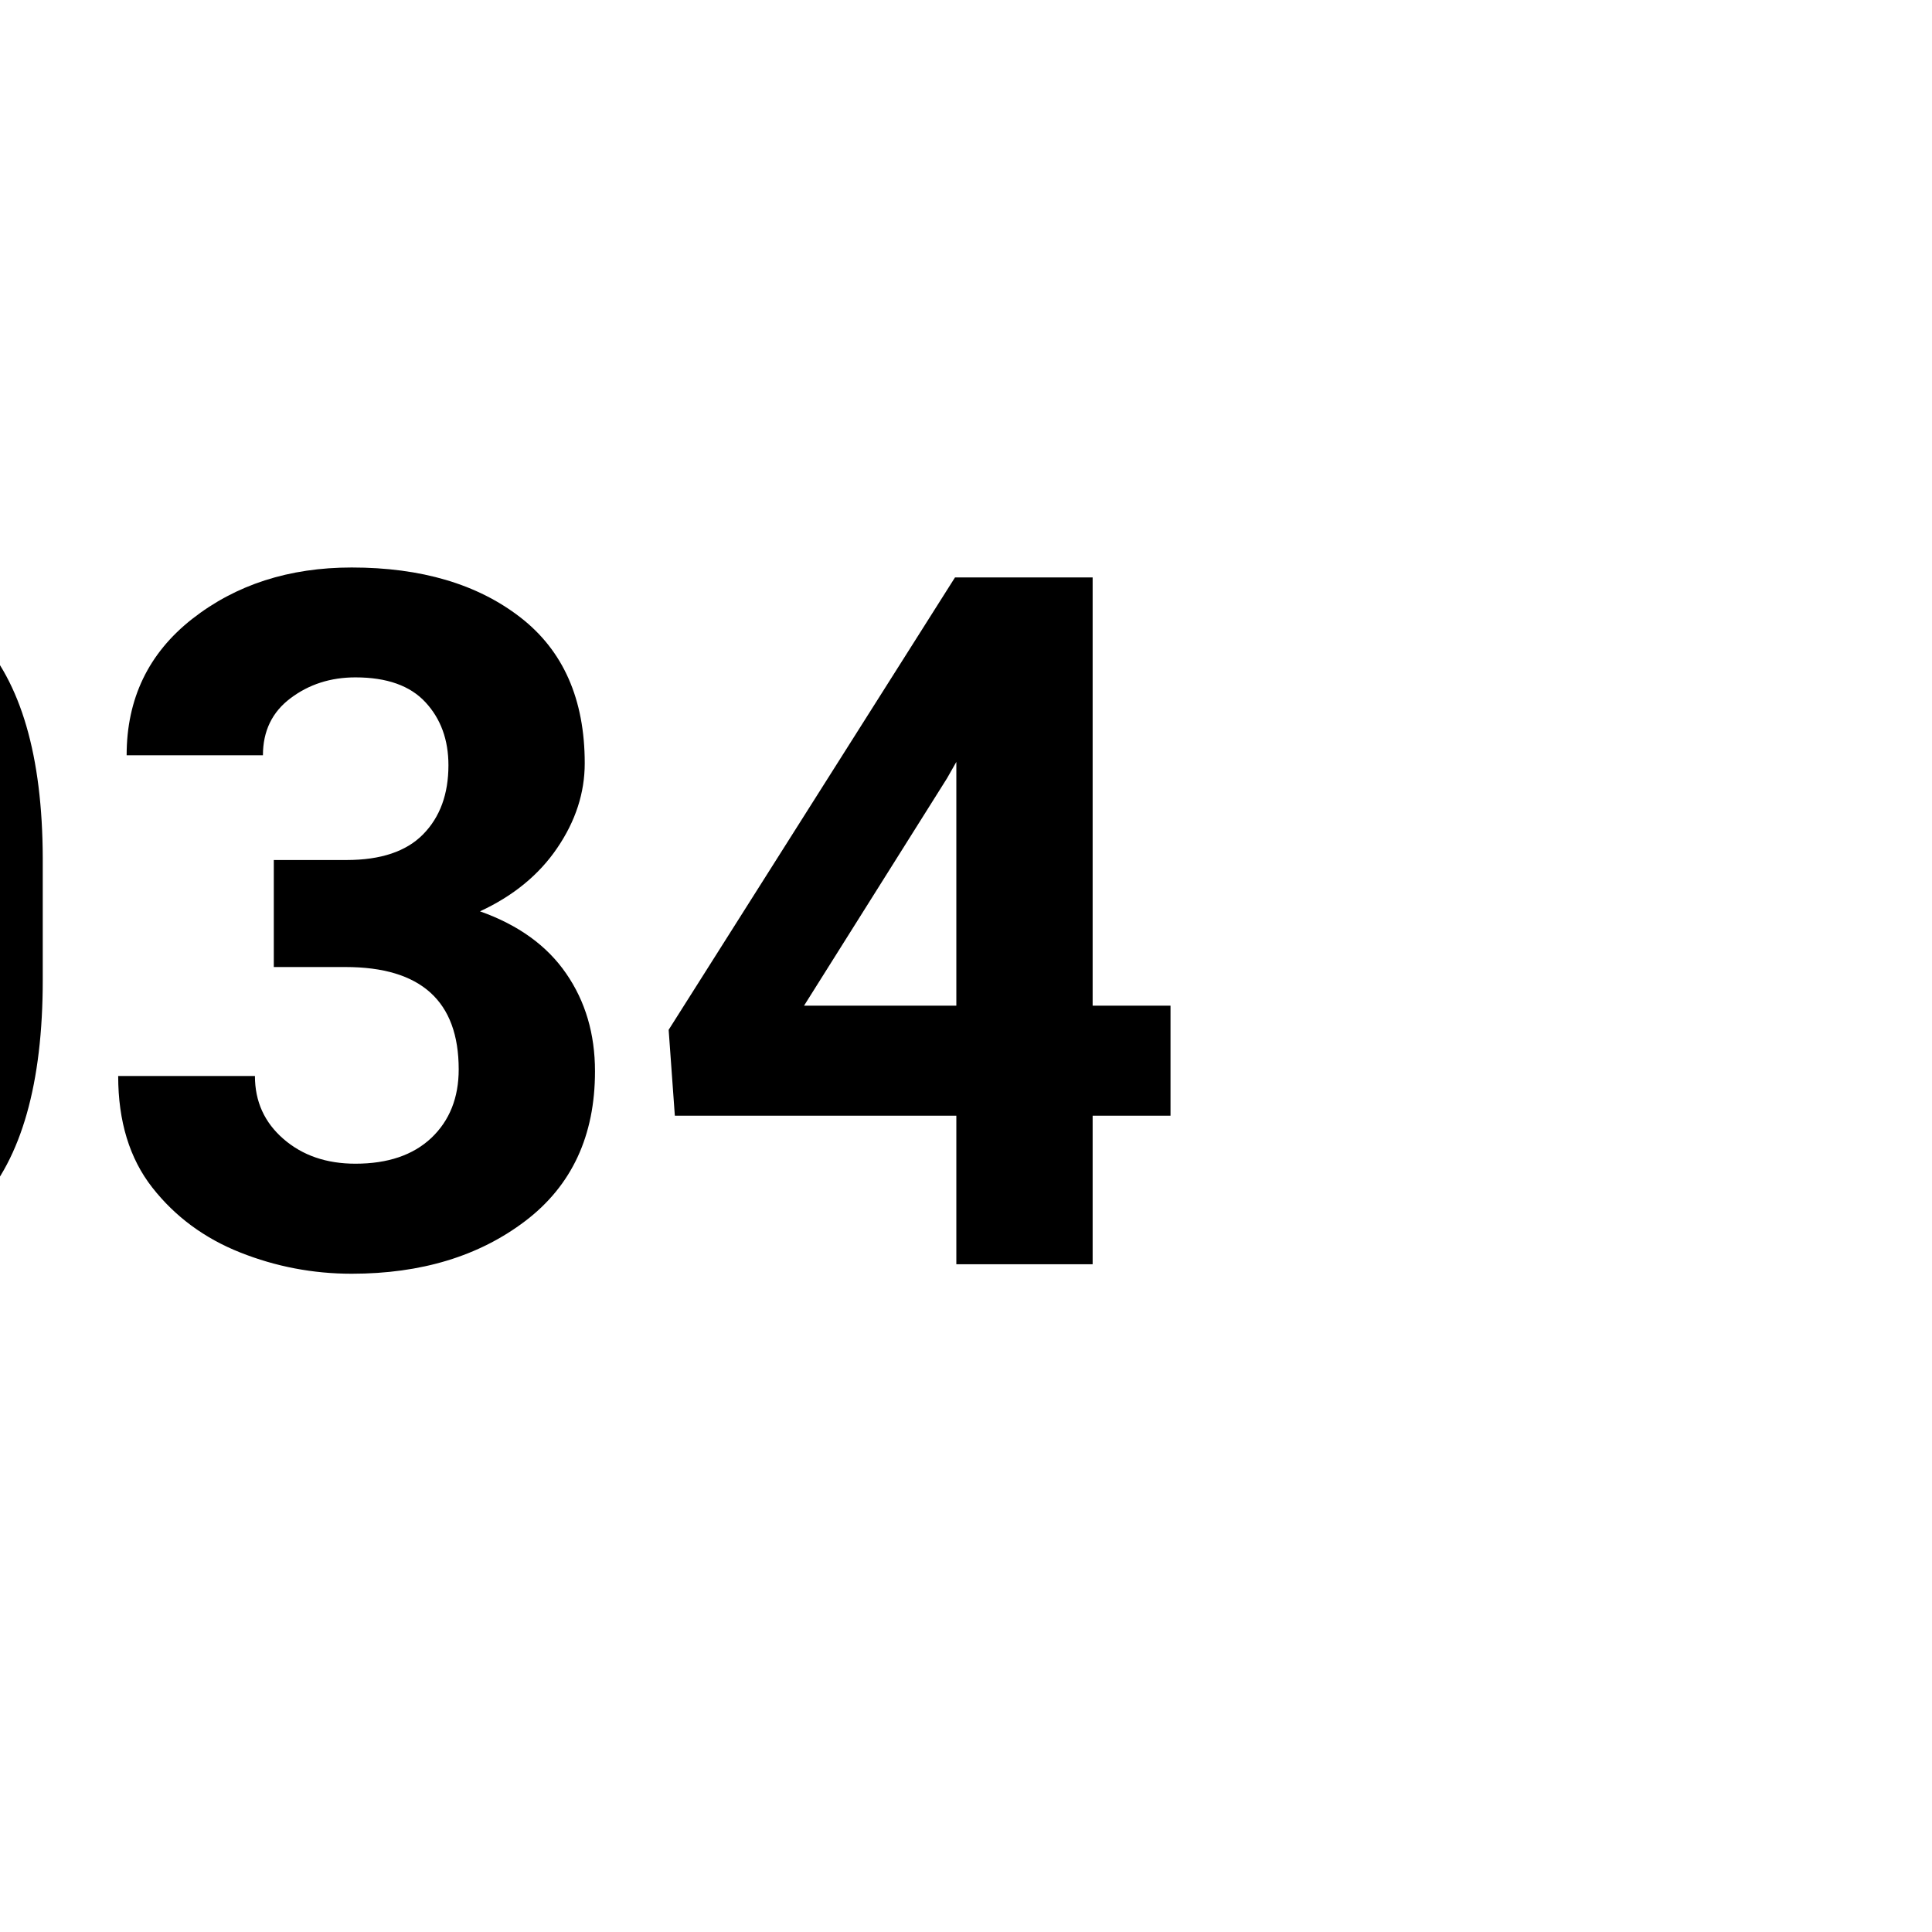
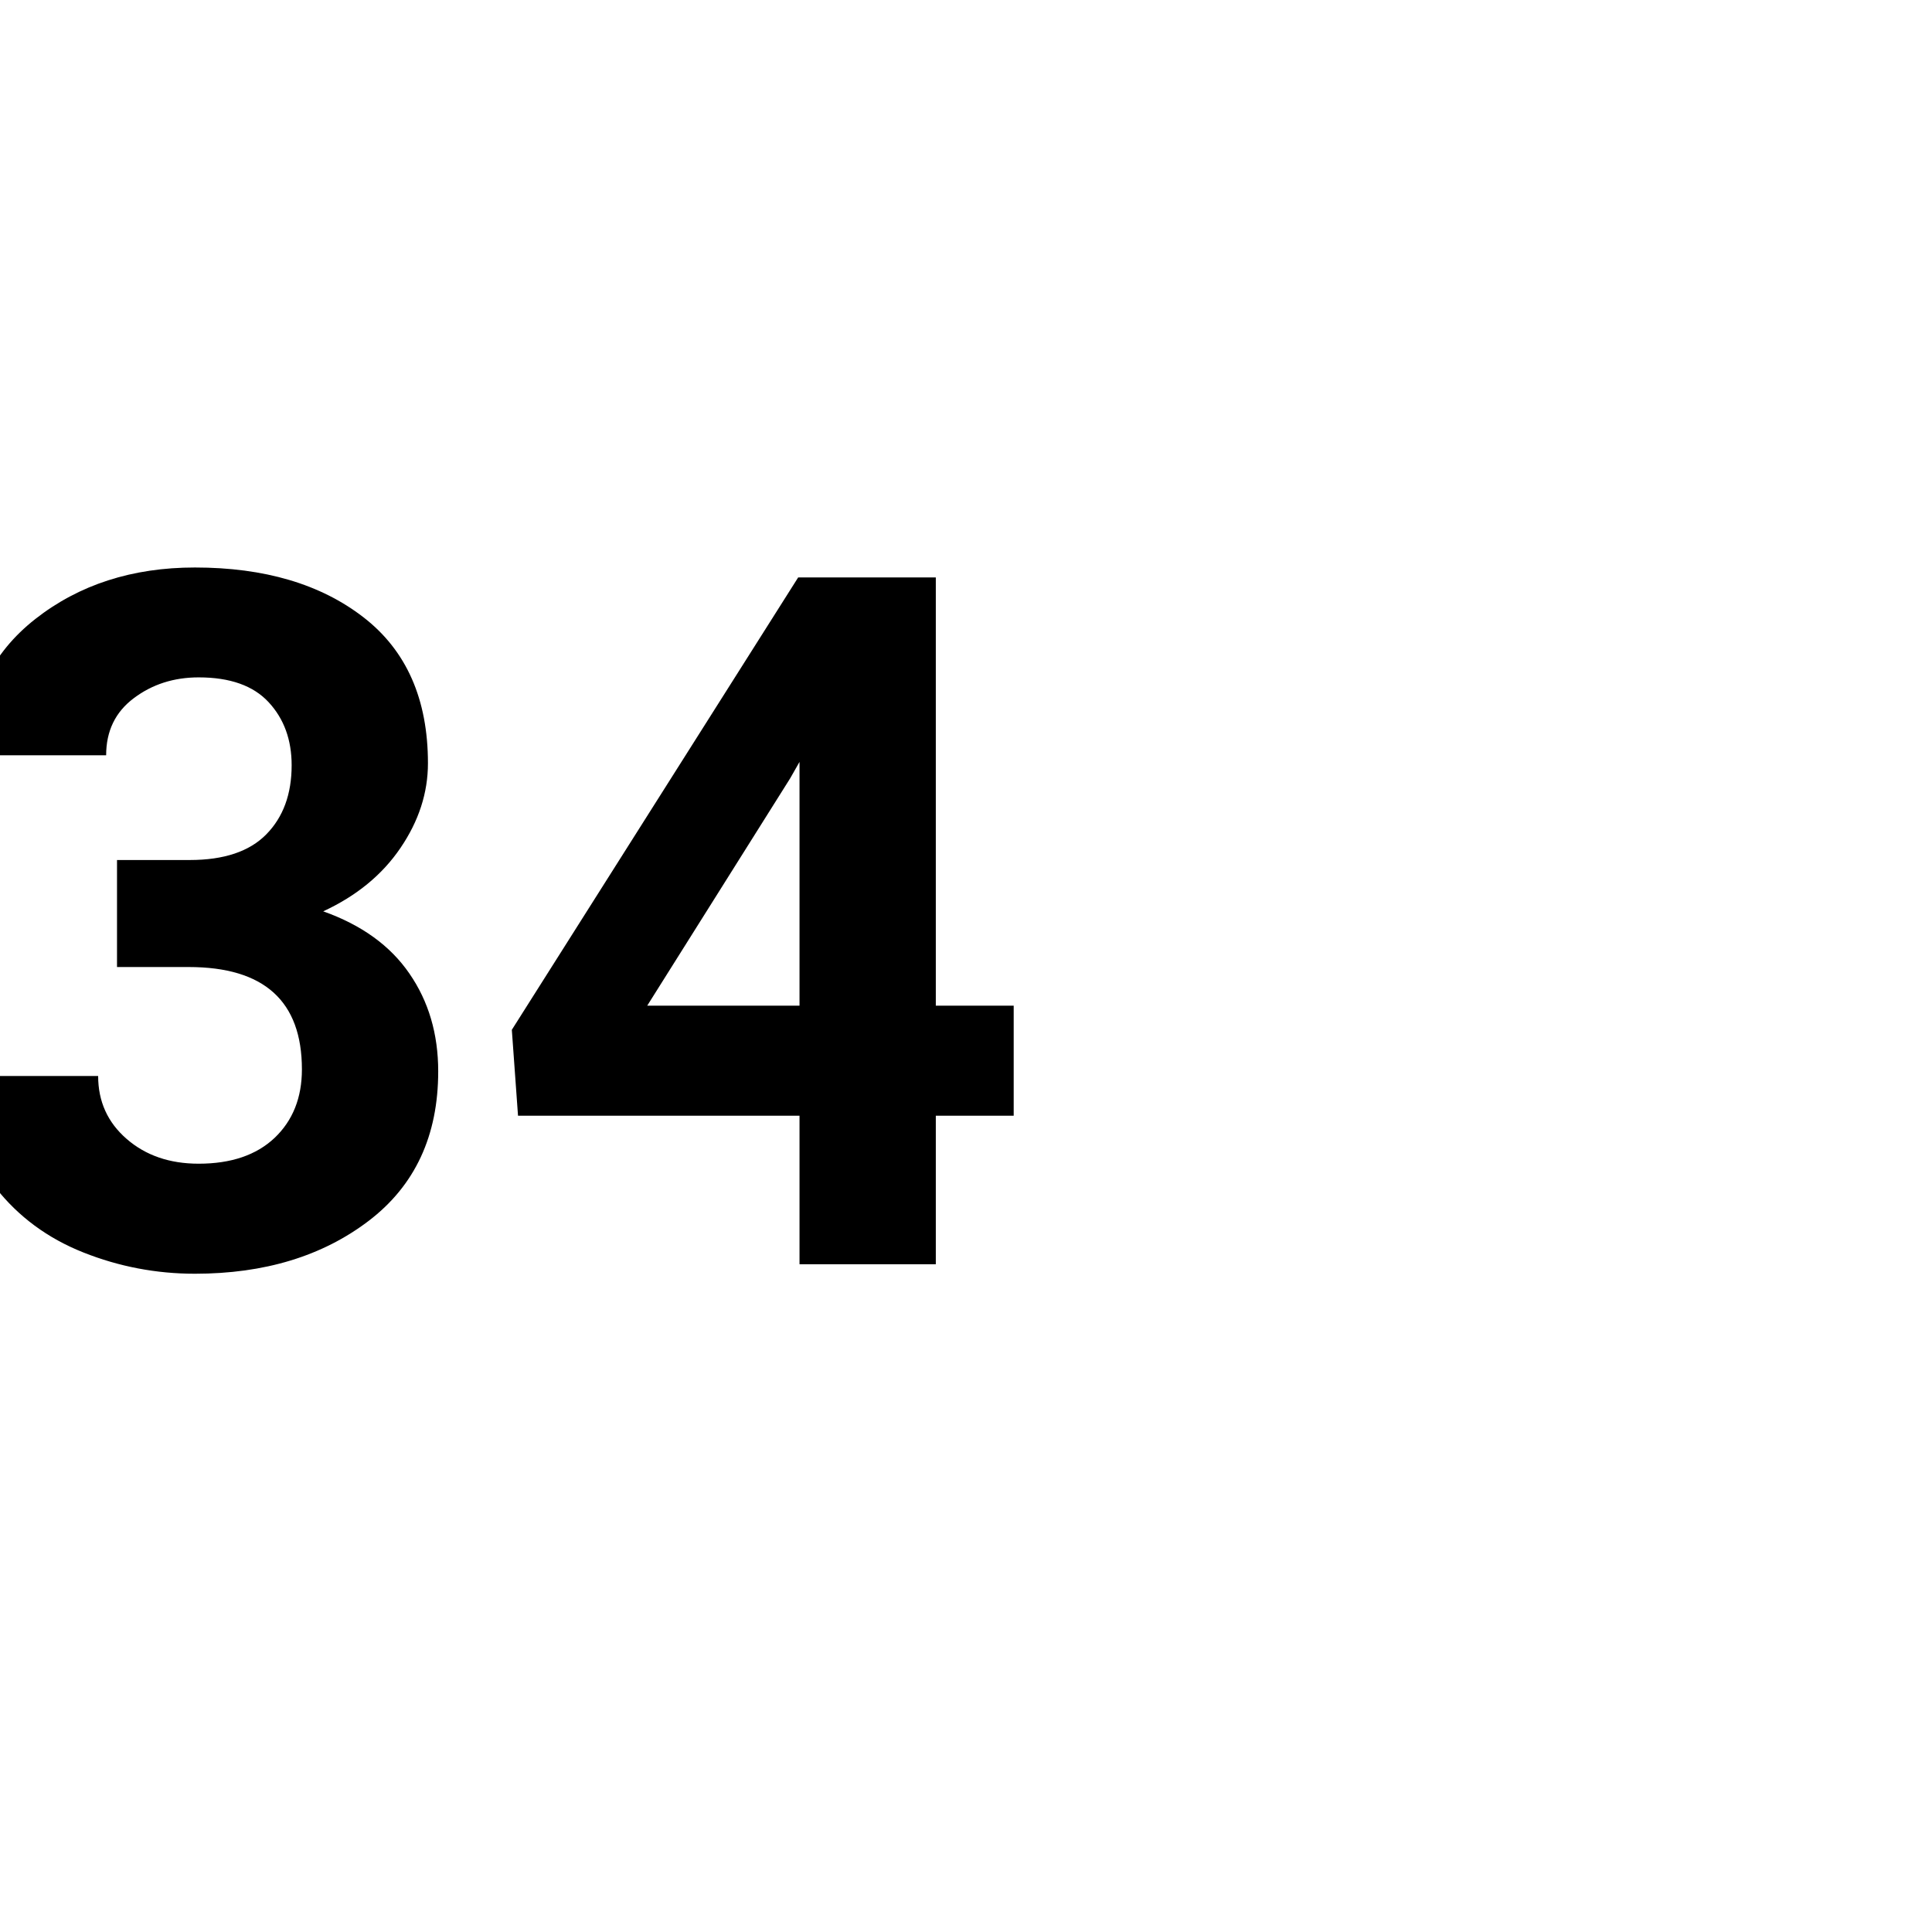
<svg xmlns="http://www.w3.org/2000/svg" version="1.1" id="svg2" viewBox="0 0 200 200" height="200" width="200">
  <defs id="defs4" />
  <g transform="translate(0,-852.3622)" id="layer1">
    <text id="text3336" y="983.235" x="100.055" style="font-style:normal;font-variant:normal;font-weight:bold;font-stretch:normal;font-size:100px;line-height:125%;font-family:Roboto;-inkscape-font-specification:'Roboto Bold';letter-spacing:0px;word-spacing:0px;fill:#000000;fill-opacity:1;stroke:none;stroke-width:1px;stroke-linecap:butt;stroke-linejoin:miter;stroke-opacity:1" xml:space="preserve">
-       <tspan style="font-style:normal;font-variant:normal;font-weight:bold;font-stretch:normal;font-size:100px;font-family:Roboto;-inkscape-font-specification:'Roboto Bold';text-align:center;text-anchor:middle" y="983.235" x="100.055" id="tspan3338">034</tspan>
+       <tspan style="font-style:normal;font-variant:normal;font-weight:bold;font-stretch:normal;font-size:100px;font-family:Roboto;-inkscape-font-specification:'Roboto Bold';text-align:center;text-anchor:middle" y="983.235" x="100.055" id="tspan3338"> 34</tspan>
    </text>
  </g>
</svg>
